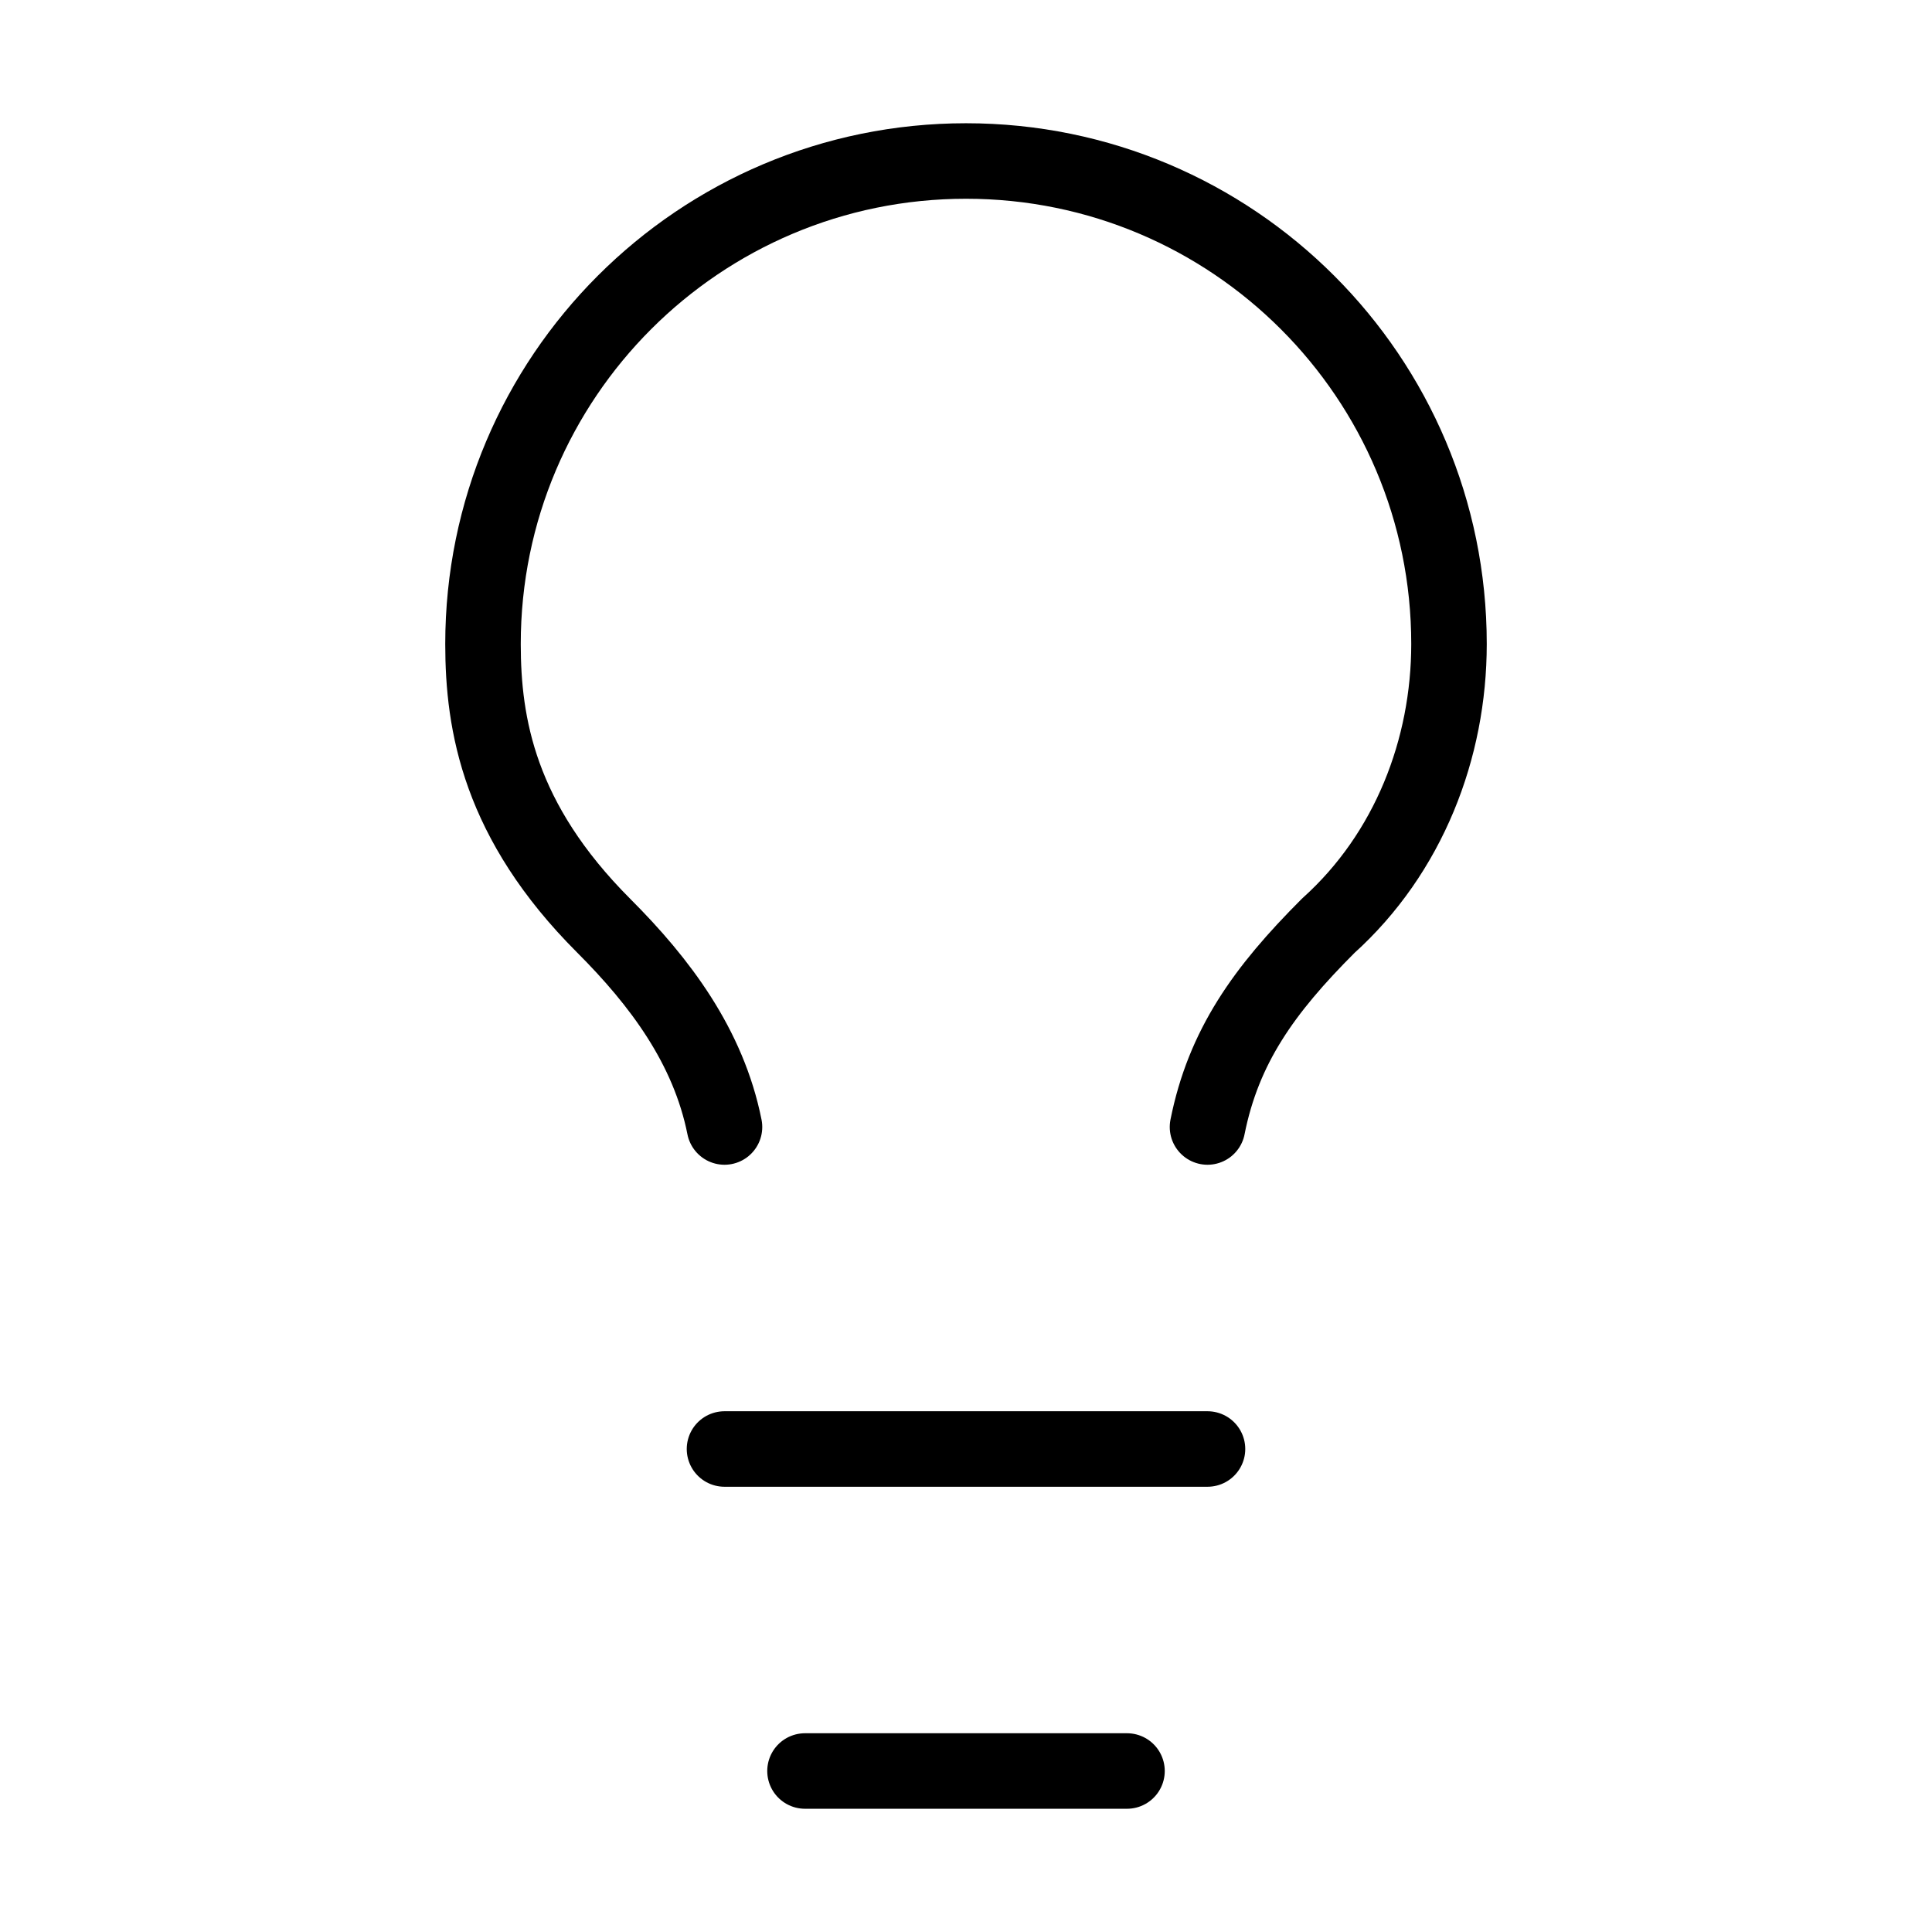
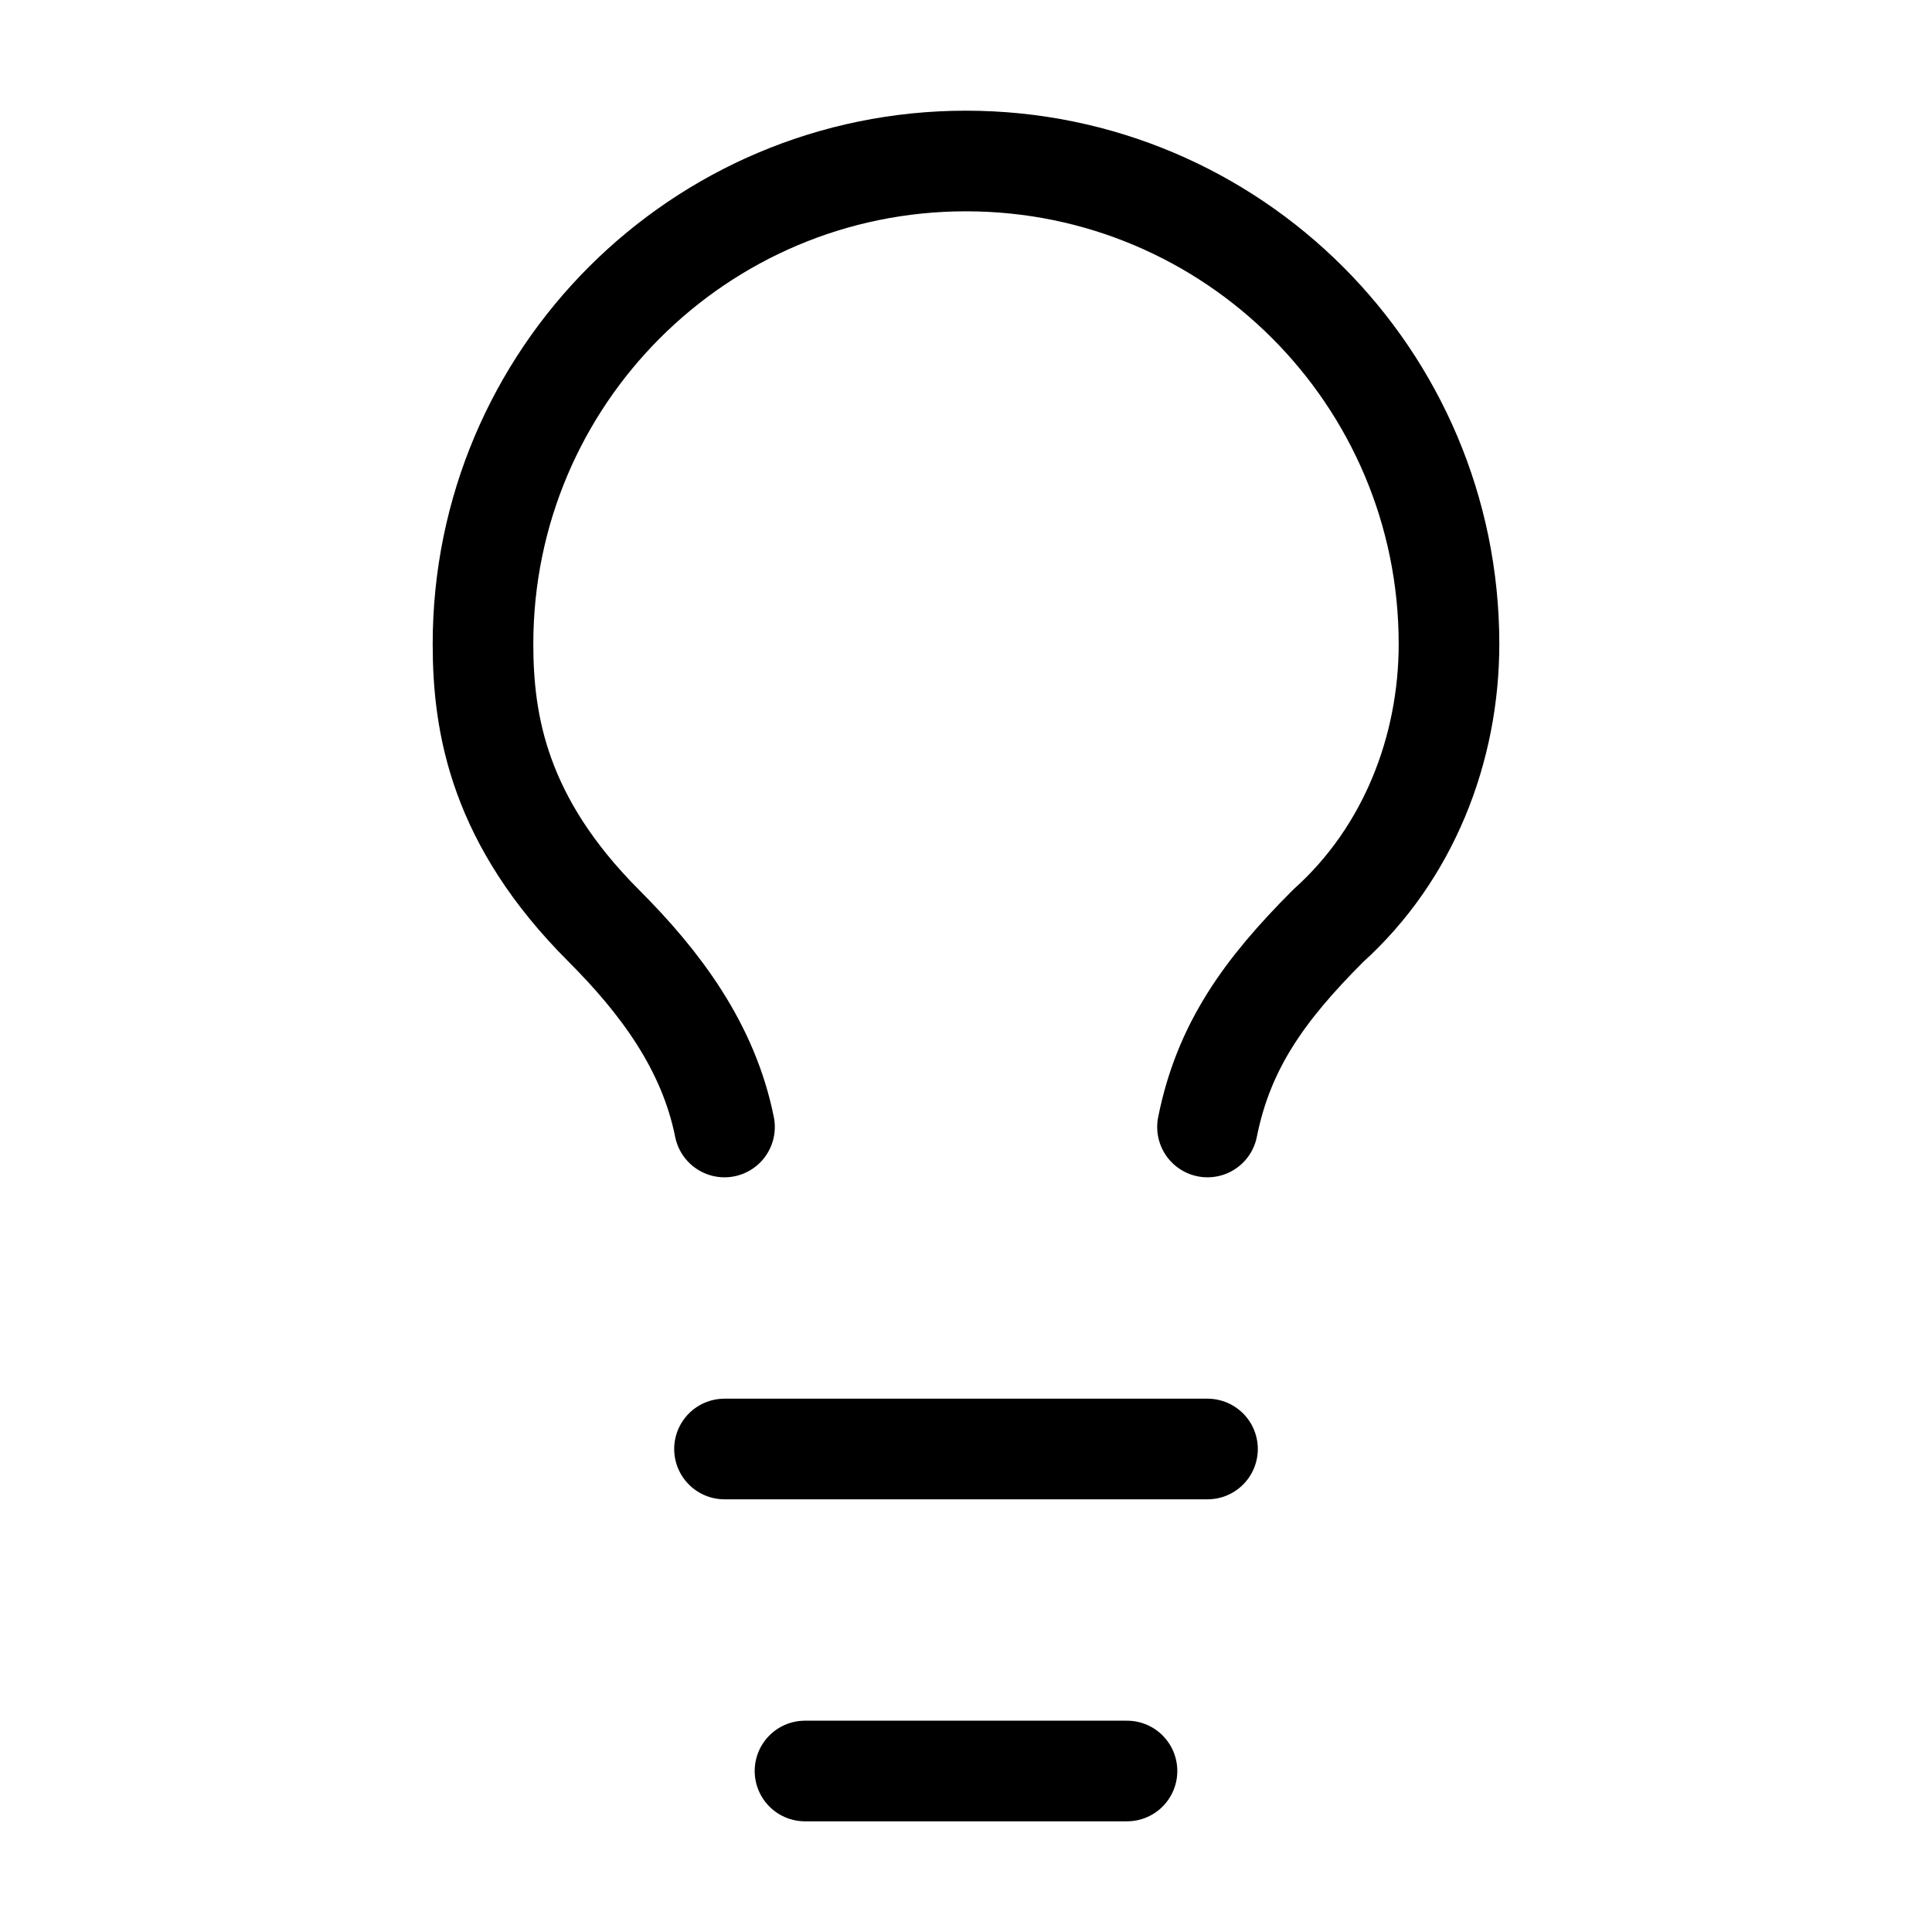
- <svg xmlns="http://www.w3.org/2000/svg" width="32" height="32" viewBox="0 0 24 24" fill="none" stroke="currentColor" stroke-width="0.938" stroke-linecap="round" stroke-linejoin="round" class="lucide lucide-lightbulb-icon lucide-lightbulb">
+ <svg xmlns="http://www.w3.org/2000/svg" width="32" height="32" viewBox="0 0 24 24" fill="none" stroke="currentColor" stroke-width="1.25" stroke-linecap="round" stroke-linejoin="round" class="lucide lucide-lightbulb-icon lucide-lightbulb">
  <path d="M15 14c.2-1 .7-1.7 1.5-2.5 1-.9 1.5-2.2 1.5-3.5A6 6 0 0 0 6 8c0 1 .2 2.2 1.5 3.5.7.7 1.3 1.5 1.5 2.5" />
  <path d="M9 18h6" />
  <path d="M10 22h4" />
</svg>
